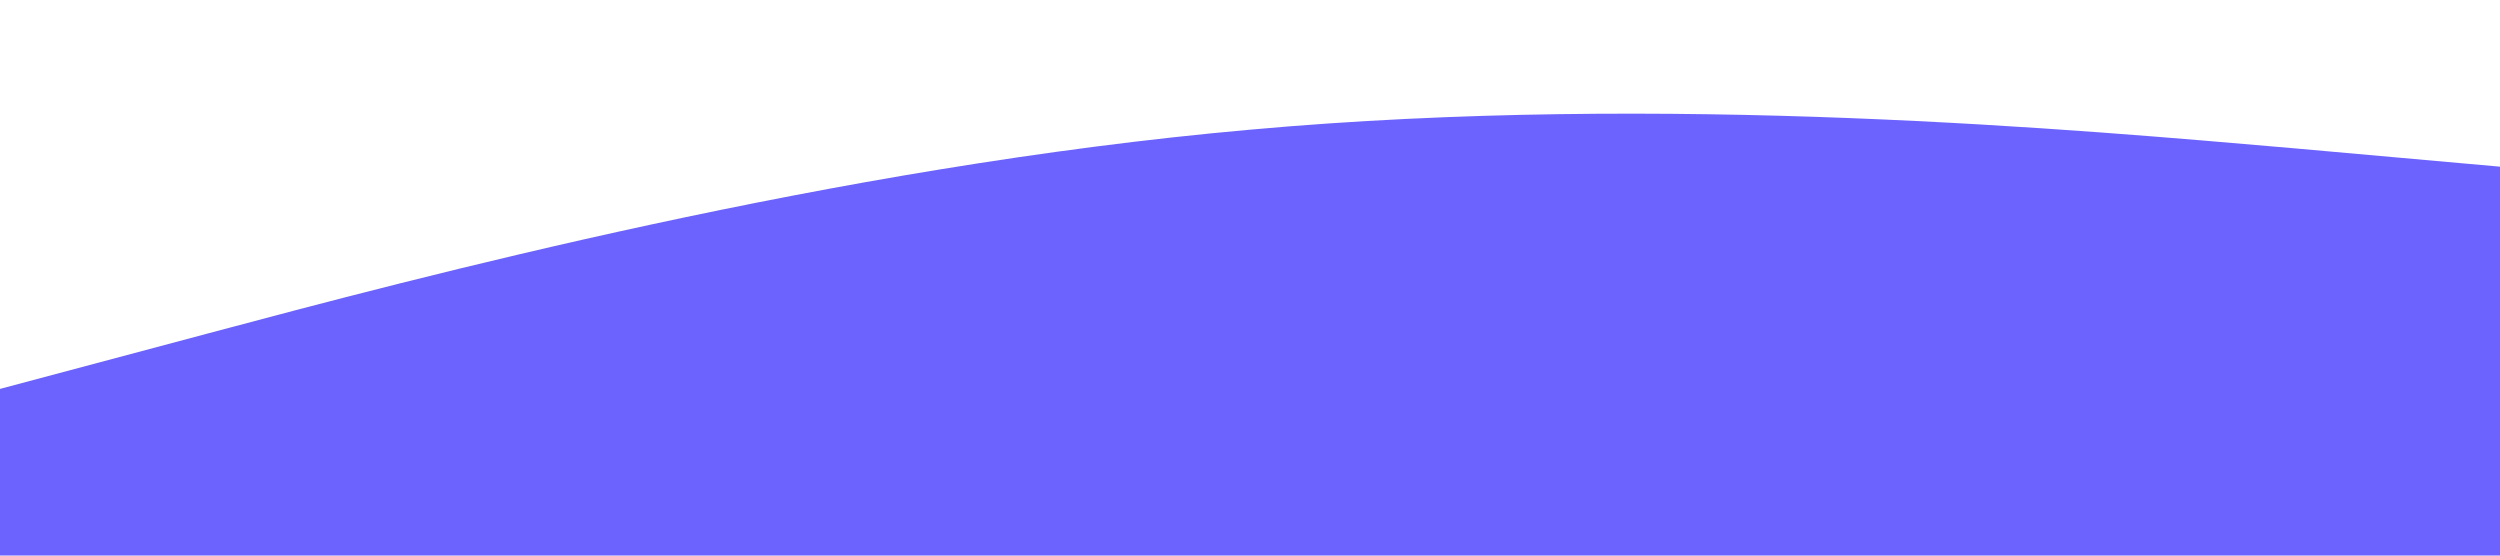
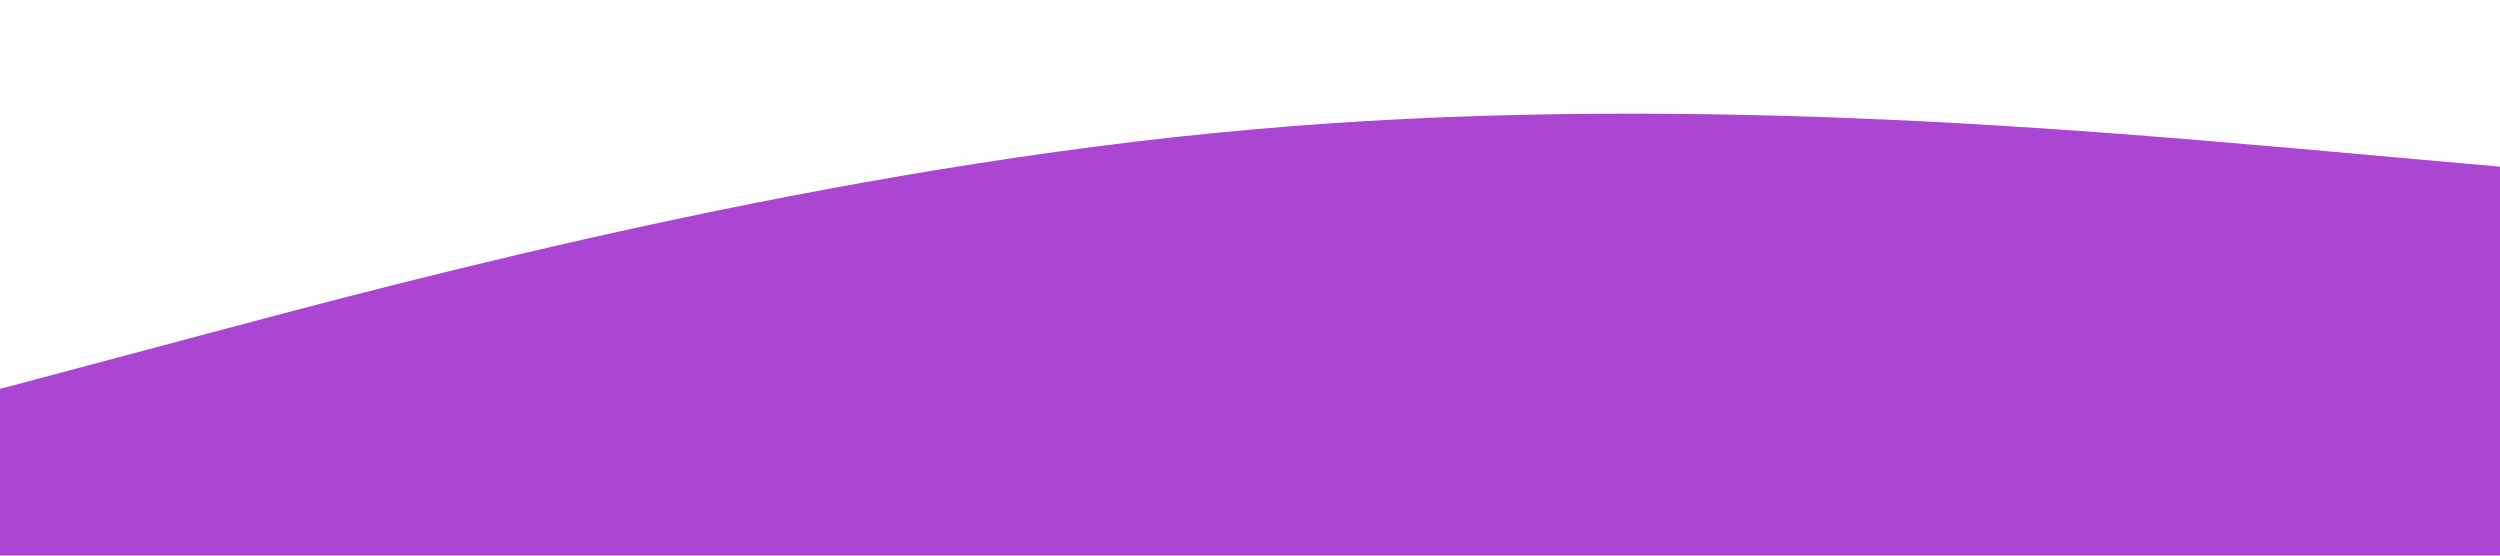
<svg xmlns="http://www.w3.org/2000/svg" viewBox="0 0 1440 320">
-   <path fill="#6C63FF" fill-opacity="1" d="M0,224L120,192C240,160,480,96,720,74.7C960,53,1200,75,1320,85.3L1440,96L1440,320L1320,320C1200,320,960,320,720,320C480,320,240,320,120,320L0,320Z" />
+   <path fill="#AB46D2" fill-opacity="1" d="M0,224L120,192C240,160,480,96,720,74.7C960,53,1200,75,1320,85.3L1440,96L1440,320L1320,320C1200,320,960,320,720,320C480,320,240,320,120,320L0,320Z" />
</svg>
